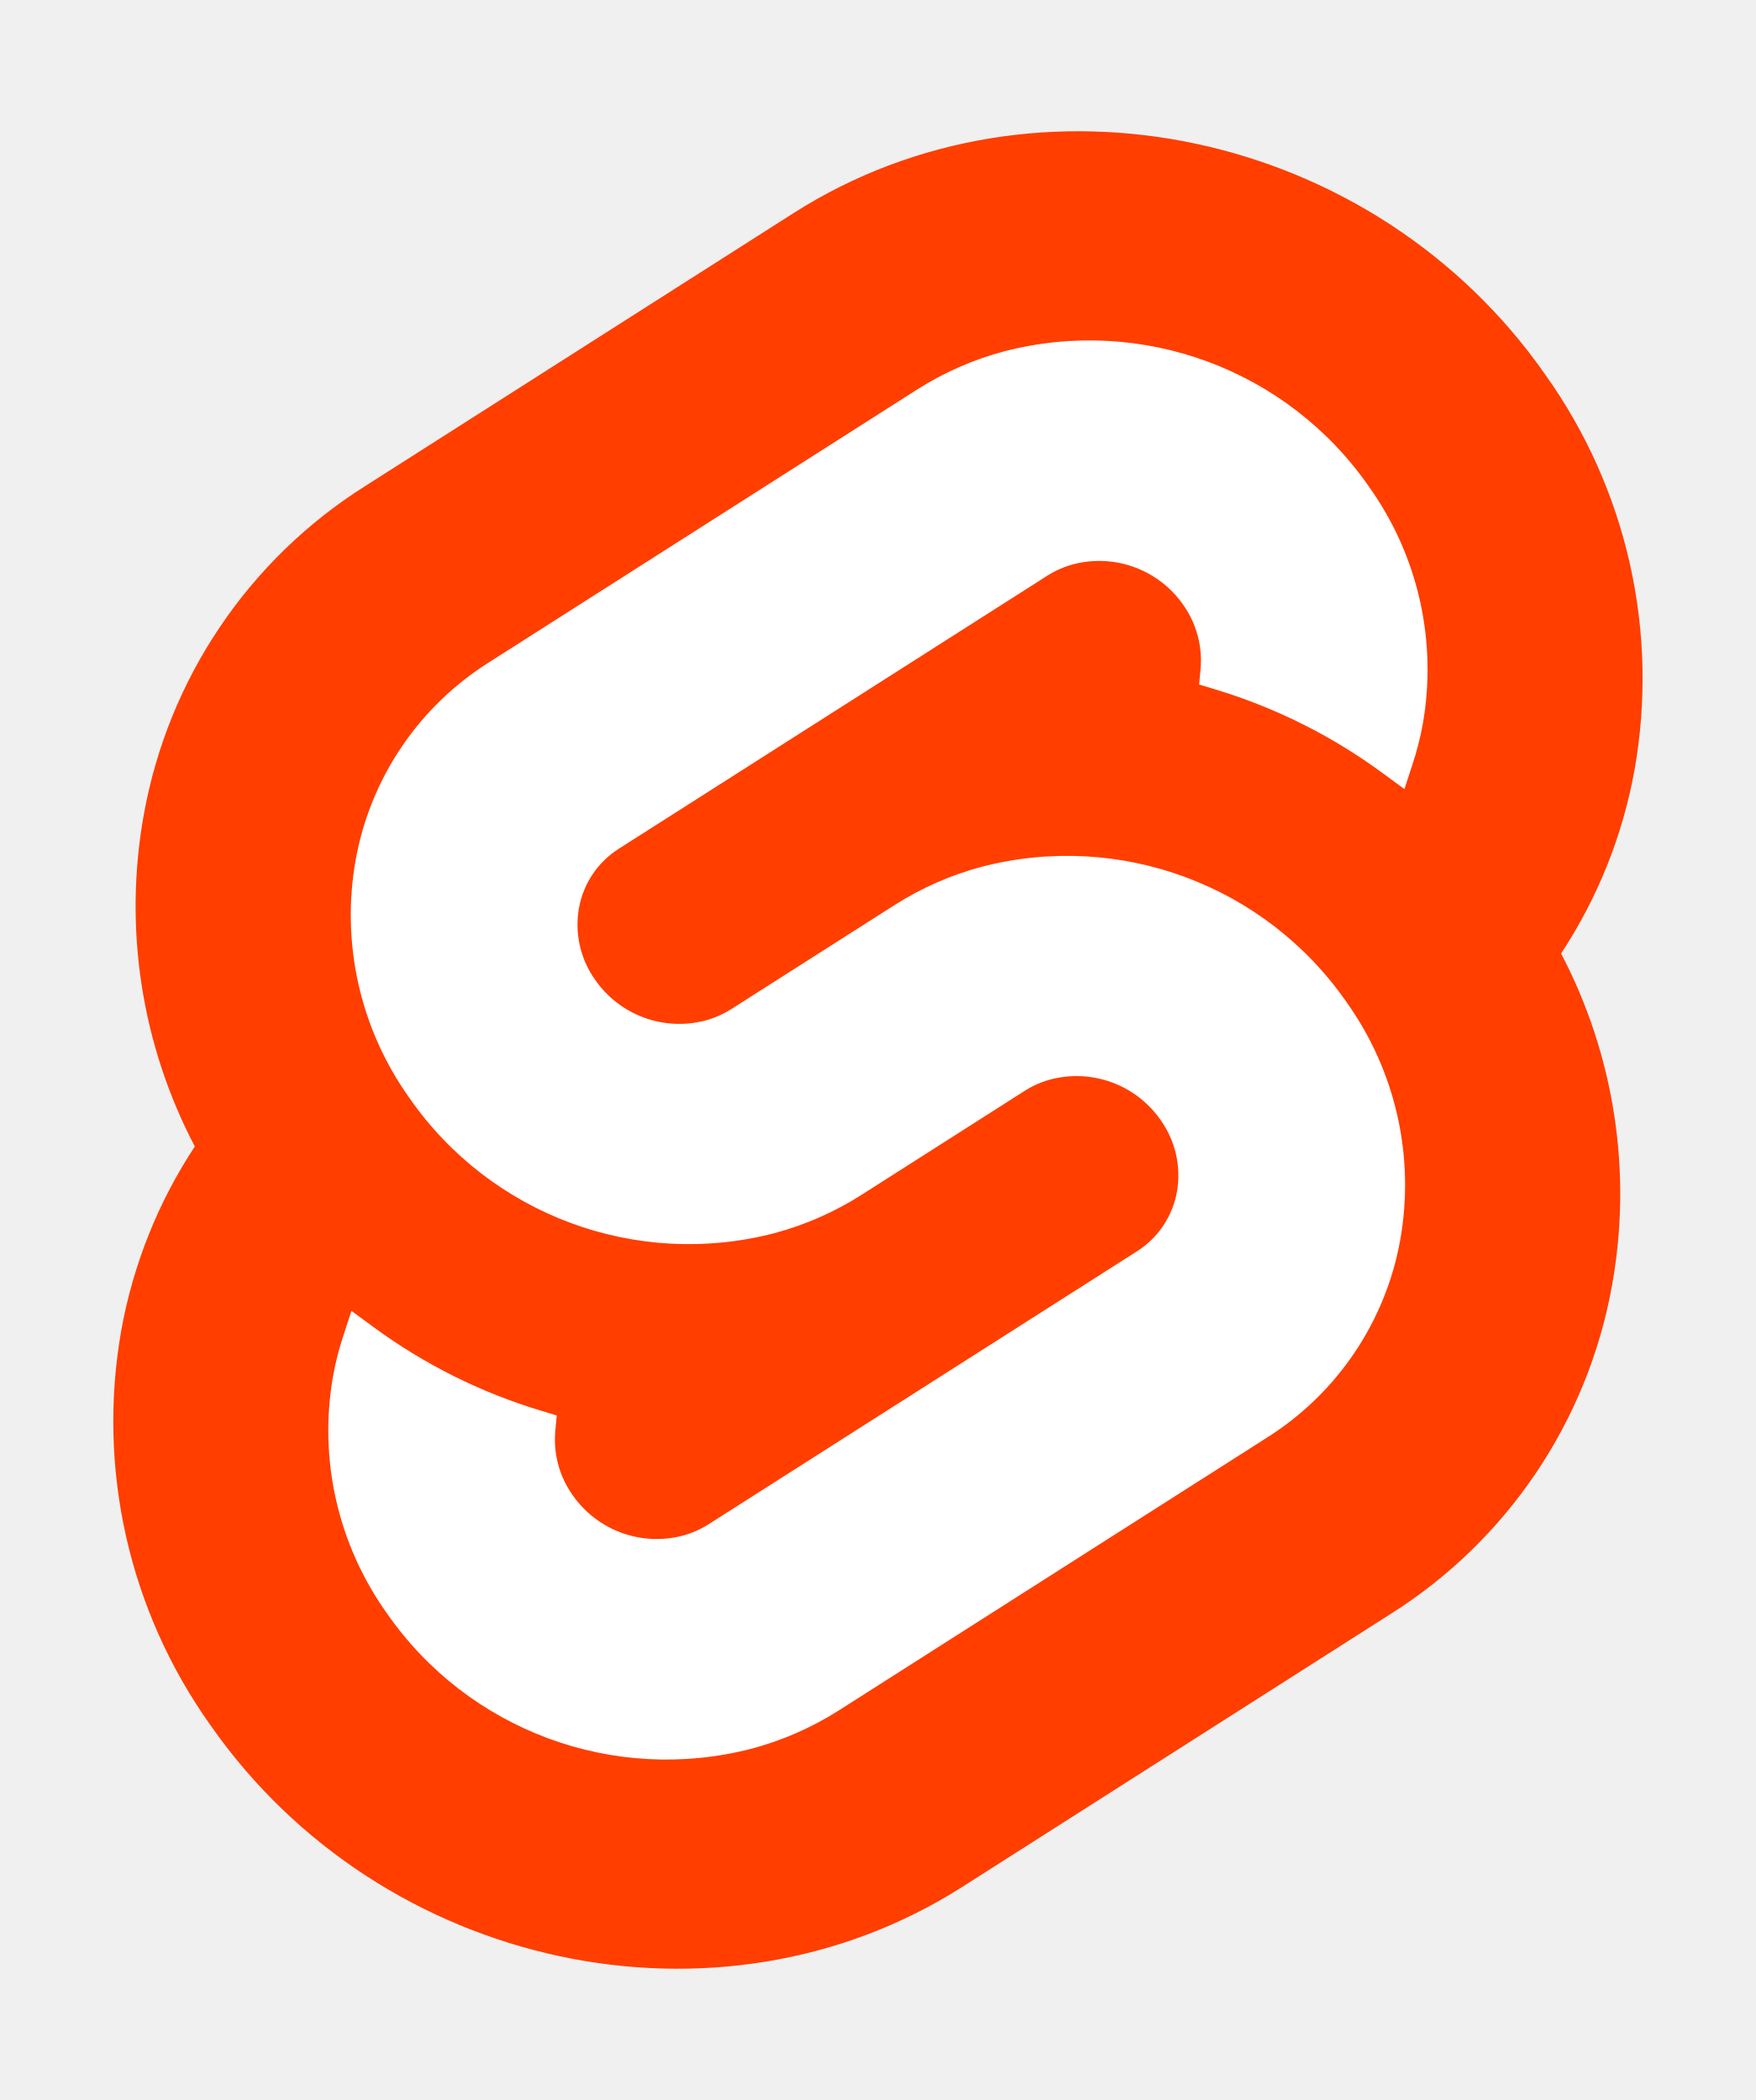
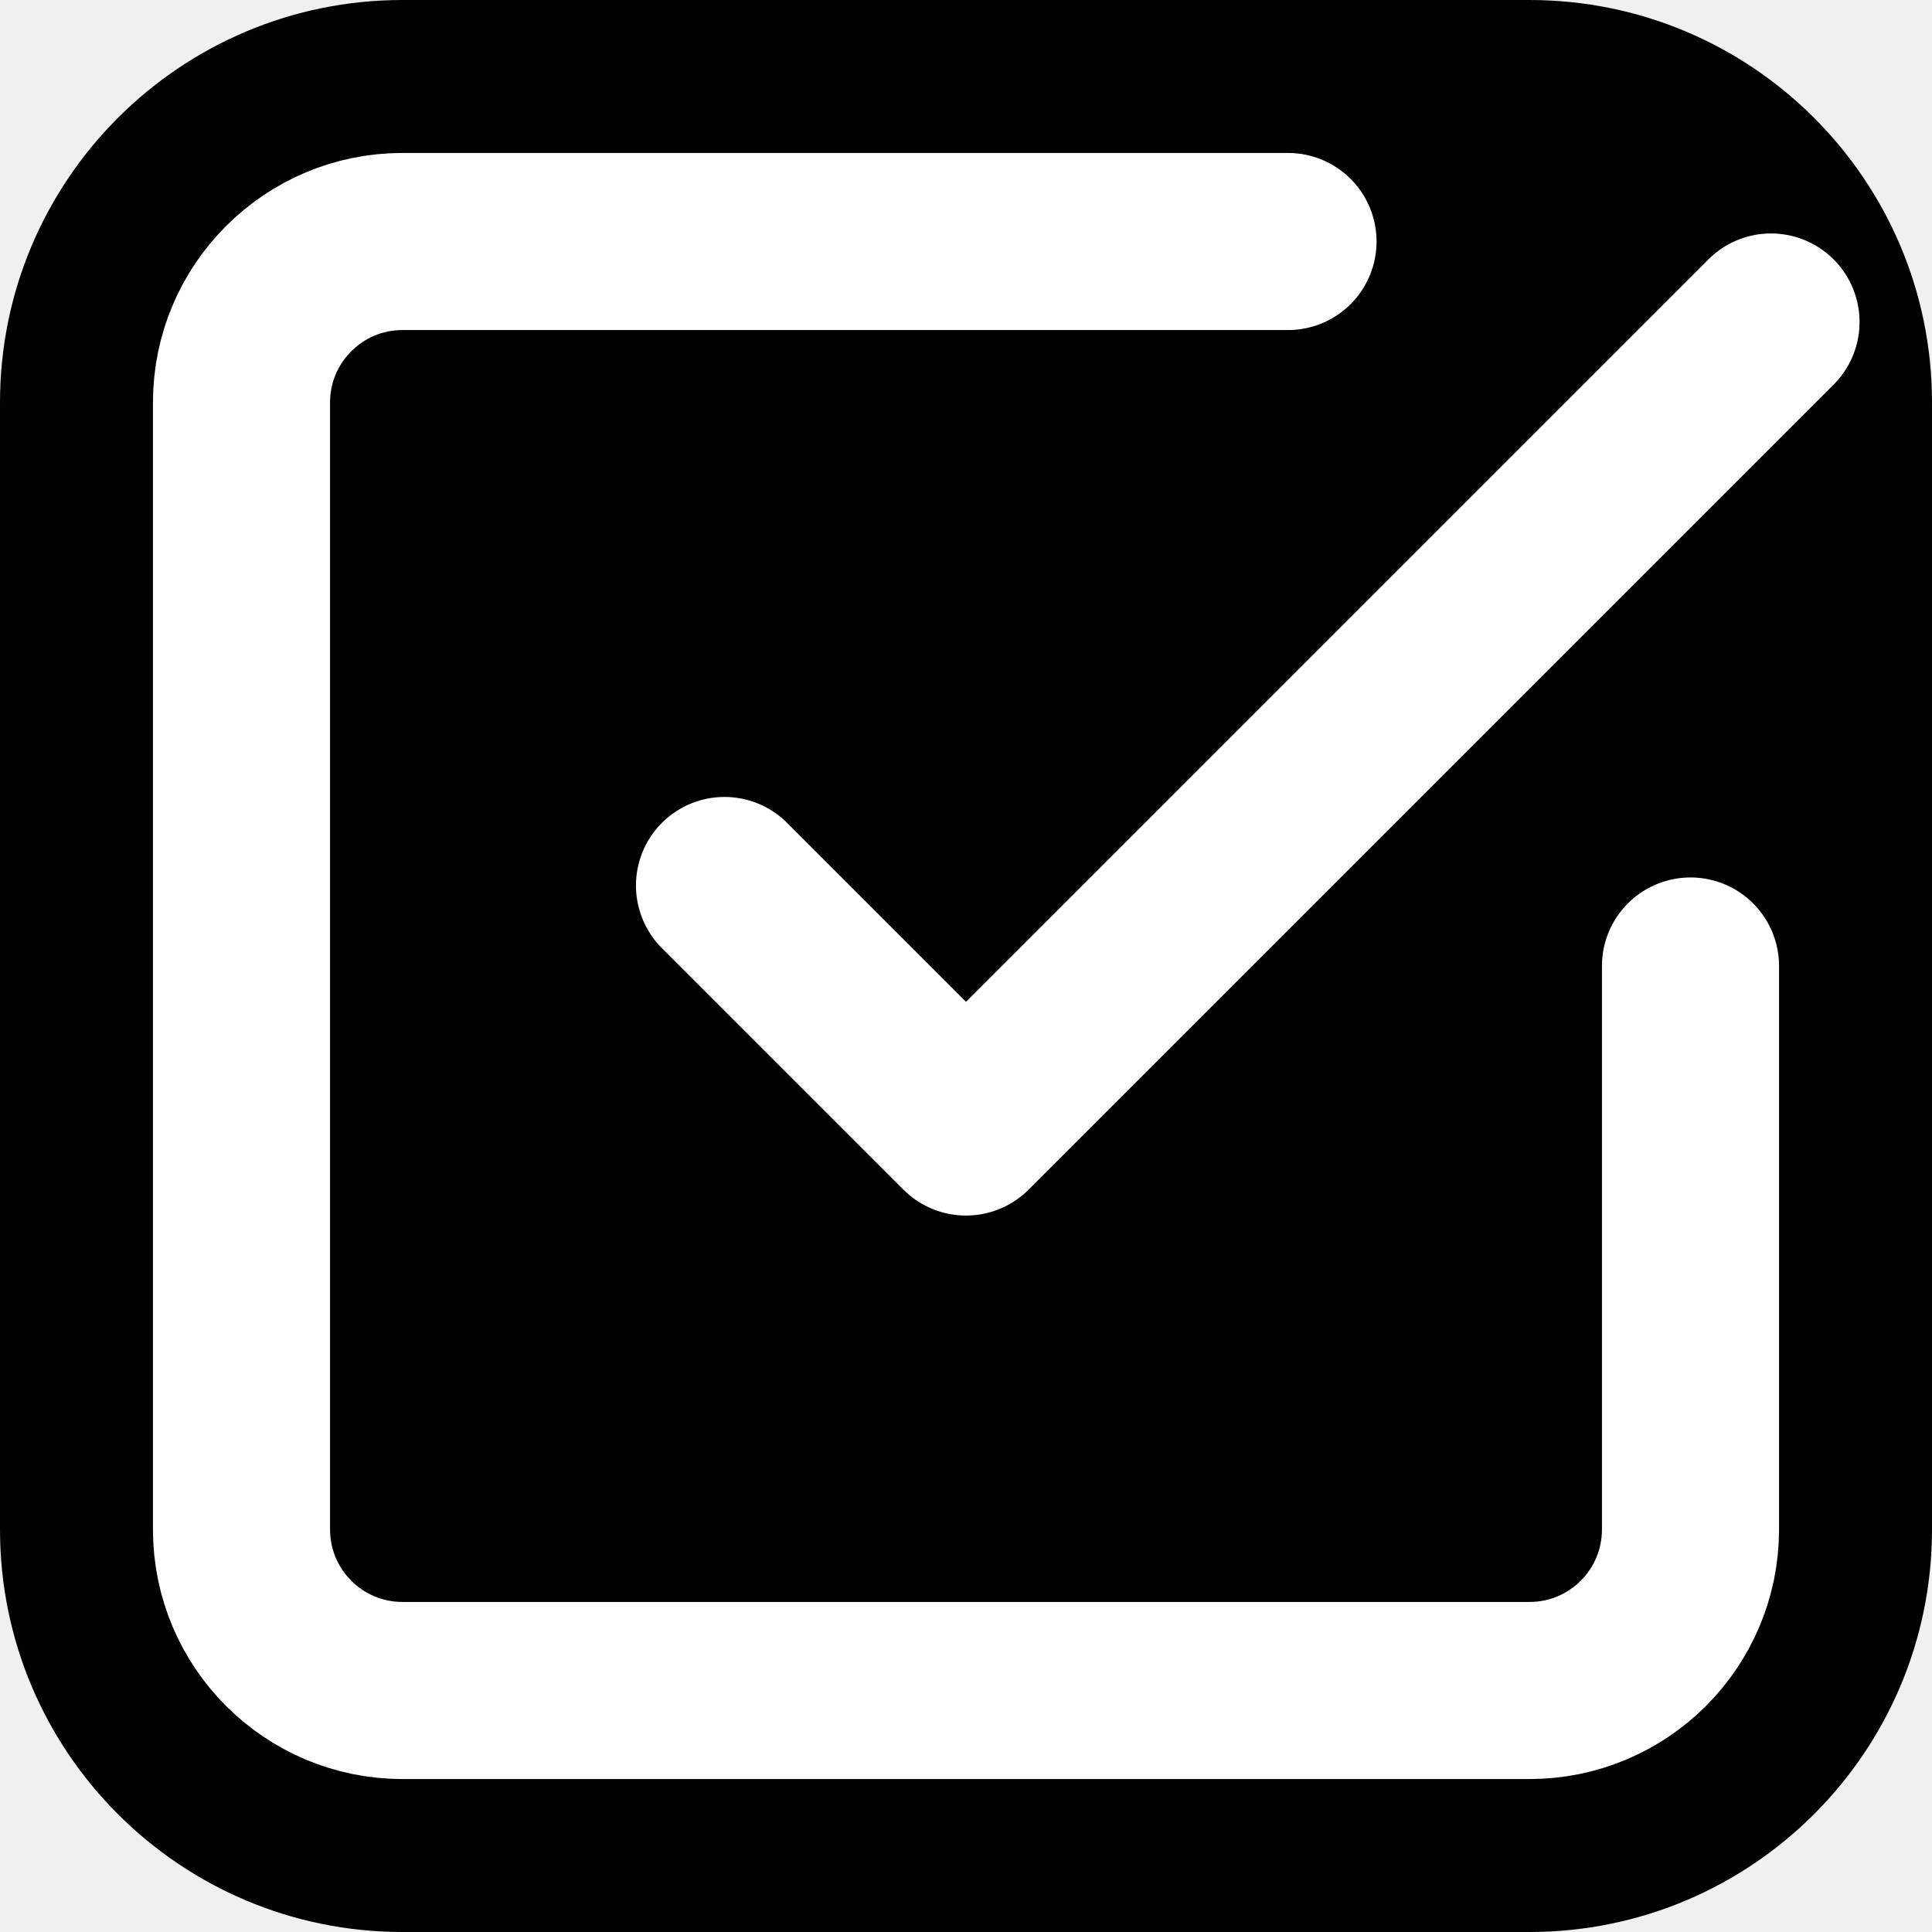
- <svg xmlns="http://www.w3.org/2000/svg" width="107" height="128" viewBox="0 0 107 128">
-   <path d="M94.157 22.819c-10.4-14.885-30.94-19.297-45.792-9.835L22.282 29.608A29.92 29.92 0 0 0 8.764 49.65a31.5 31.5 0 0 0 3.108 20.231 30 30 0 0 0-4.477 11.183 31.9 31.9 0 0 0 5.448 24.116c10.402 14.887 30.942 19.297 45.791 9.835l26.083-16.624A29.92 29.92 0 0 0 98.235 78.35a31.53 31.53 0 0 0-3.105-20.232 30 30 0 0 0 4.474-11.182 31.88 31.88 0 0 0-5.447-24.116" style="fill:#ff3e00" />
-   <path d="M45.817 106.582a20.72 20.72 0 0 1-22.237-8.243 19.17 19.17 0 0 1-3.277-14.503 18 18 0 0 1 .624-2.435l.49-1.498 1.337.981a33.6 33.6 0 0 0 10.203 5.098l.97.294-.09.968a5.85 5.85 0 0 0 1.052 3.878 6.24 6.24 0 0 0 6.695 2.485 5.8 5.8 0 0 0 1.603-.704L69.27 76.28a5.43 5.43 0 0 0 2.45-3.631 5.8 5.8 0 0 0-.987-4.371 6.24 6.24 0 0 0-6.698-2.487 5.7 5.7 0 0 0-1.6.704l-9.953 6.345a19 19 0 0 1-5.296 2.326 20.72 20.72 0 0 1-22.237-8.243 19.17 19.17 0 0 1-3.277-14.502 17.99 17.99 0 0 1 8.13-12.052l26.081-16.623a19 19 0 0 1 5.3-2.329 20.72 20.72 0 0 1 22.237 8.243 19.17 19.17 0 0 1 3.277 14.503 18 18 0 0 1-.624 2.435l-.49 1.498-1.337-.98a33.6 33.6 0 0 0-10.203-5.1l-.97-.294.09-.968a5.86 5.86 0 0 0-1.052-3.878 6.24 6.24 0 0 0-6.696-2.485 5.8 5.8 0 0 0-1.602.704L37.73 51.72a5.42 5.42 0 0 0-2.449 3.63 5.79 5.79 0 0 0 .986 4.372 6.24 6.24 0 0 0 6.698 2.486 5.8 5.8 0 0 0 1.602-.704l9.952-6.342a19 19 0 0 1 5.295-2.328 20.72 20.72 0 0 1 22.237 8.242 19.17 19.17 0 0 1 3.277 14.503 18 18 0 0 1-8.13 12.053l-26.081 16.622a19 19 0 0 1-5.3 2.328" style="fill:#fff" />
+ <svg xmlns="http://www.w3.org/2000/svg" viewBox="0 0 24 24">
+   <rect width="24" height="24" rx="5" fill="#000000" />
+   <path d="M9 11l3 3L22 4" fill="none" stroke="#ffffff" stroke-width="2.2" stroke-linecap="round" stroke-linejoin="round" />
+   <path d="M21 12v7a2 2 0 0 1-2 2H5a2 2 0 0 1-2-2V5a2 2 0 0 1 2-2h11" fill="none" stroke="#ffffff" stroke-width="2.2" stroke-linecap="round" stroke-linejoin="round" />
</svg>
